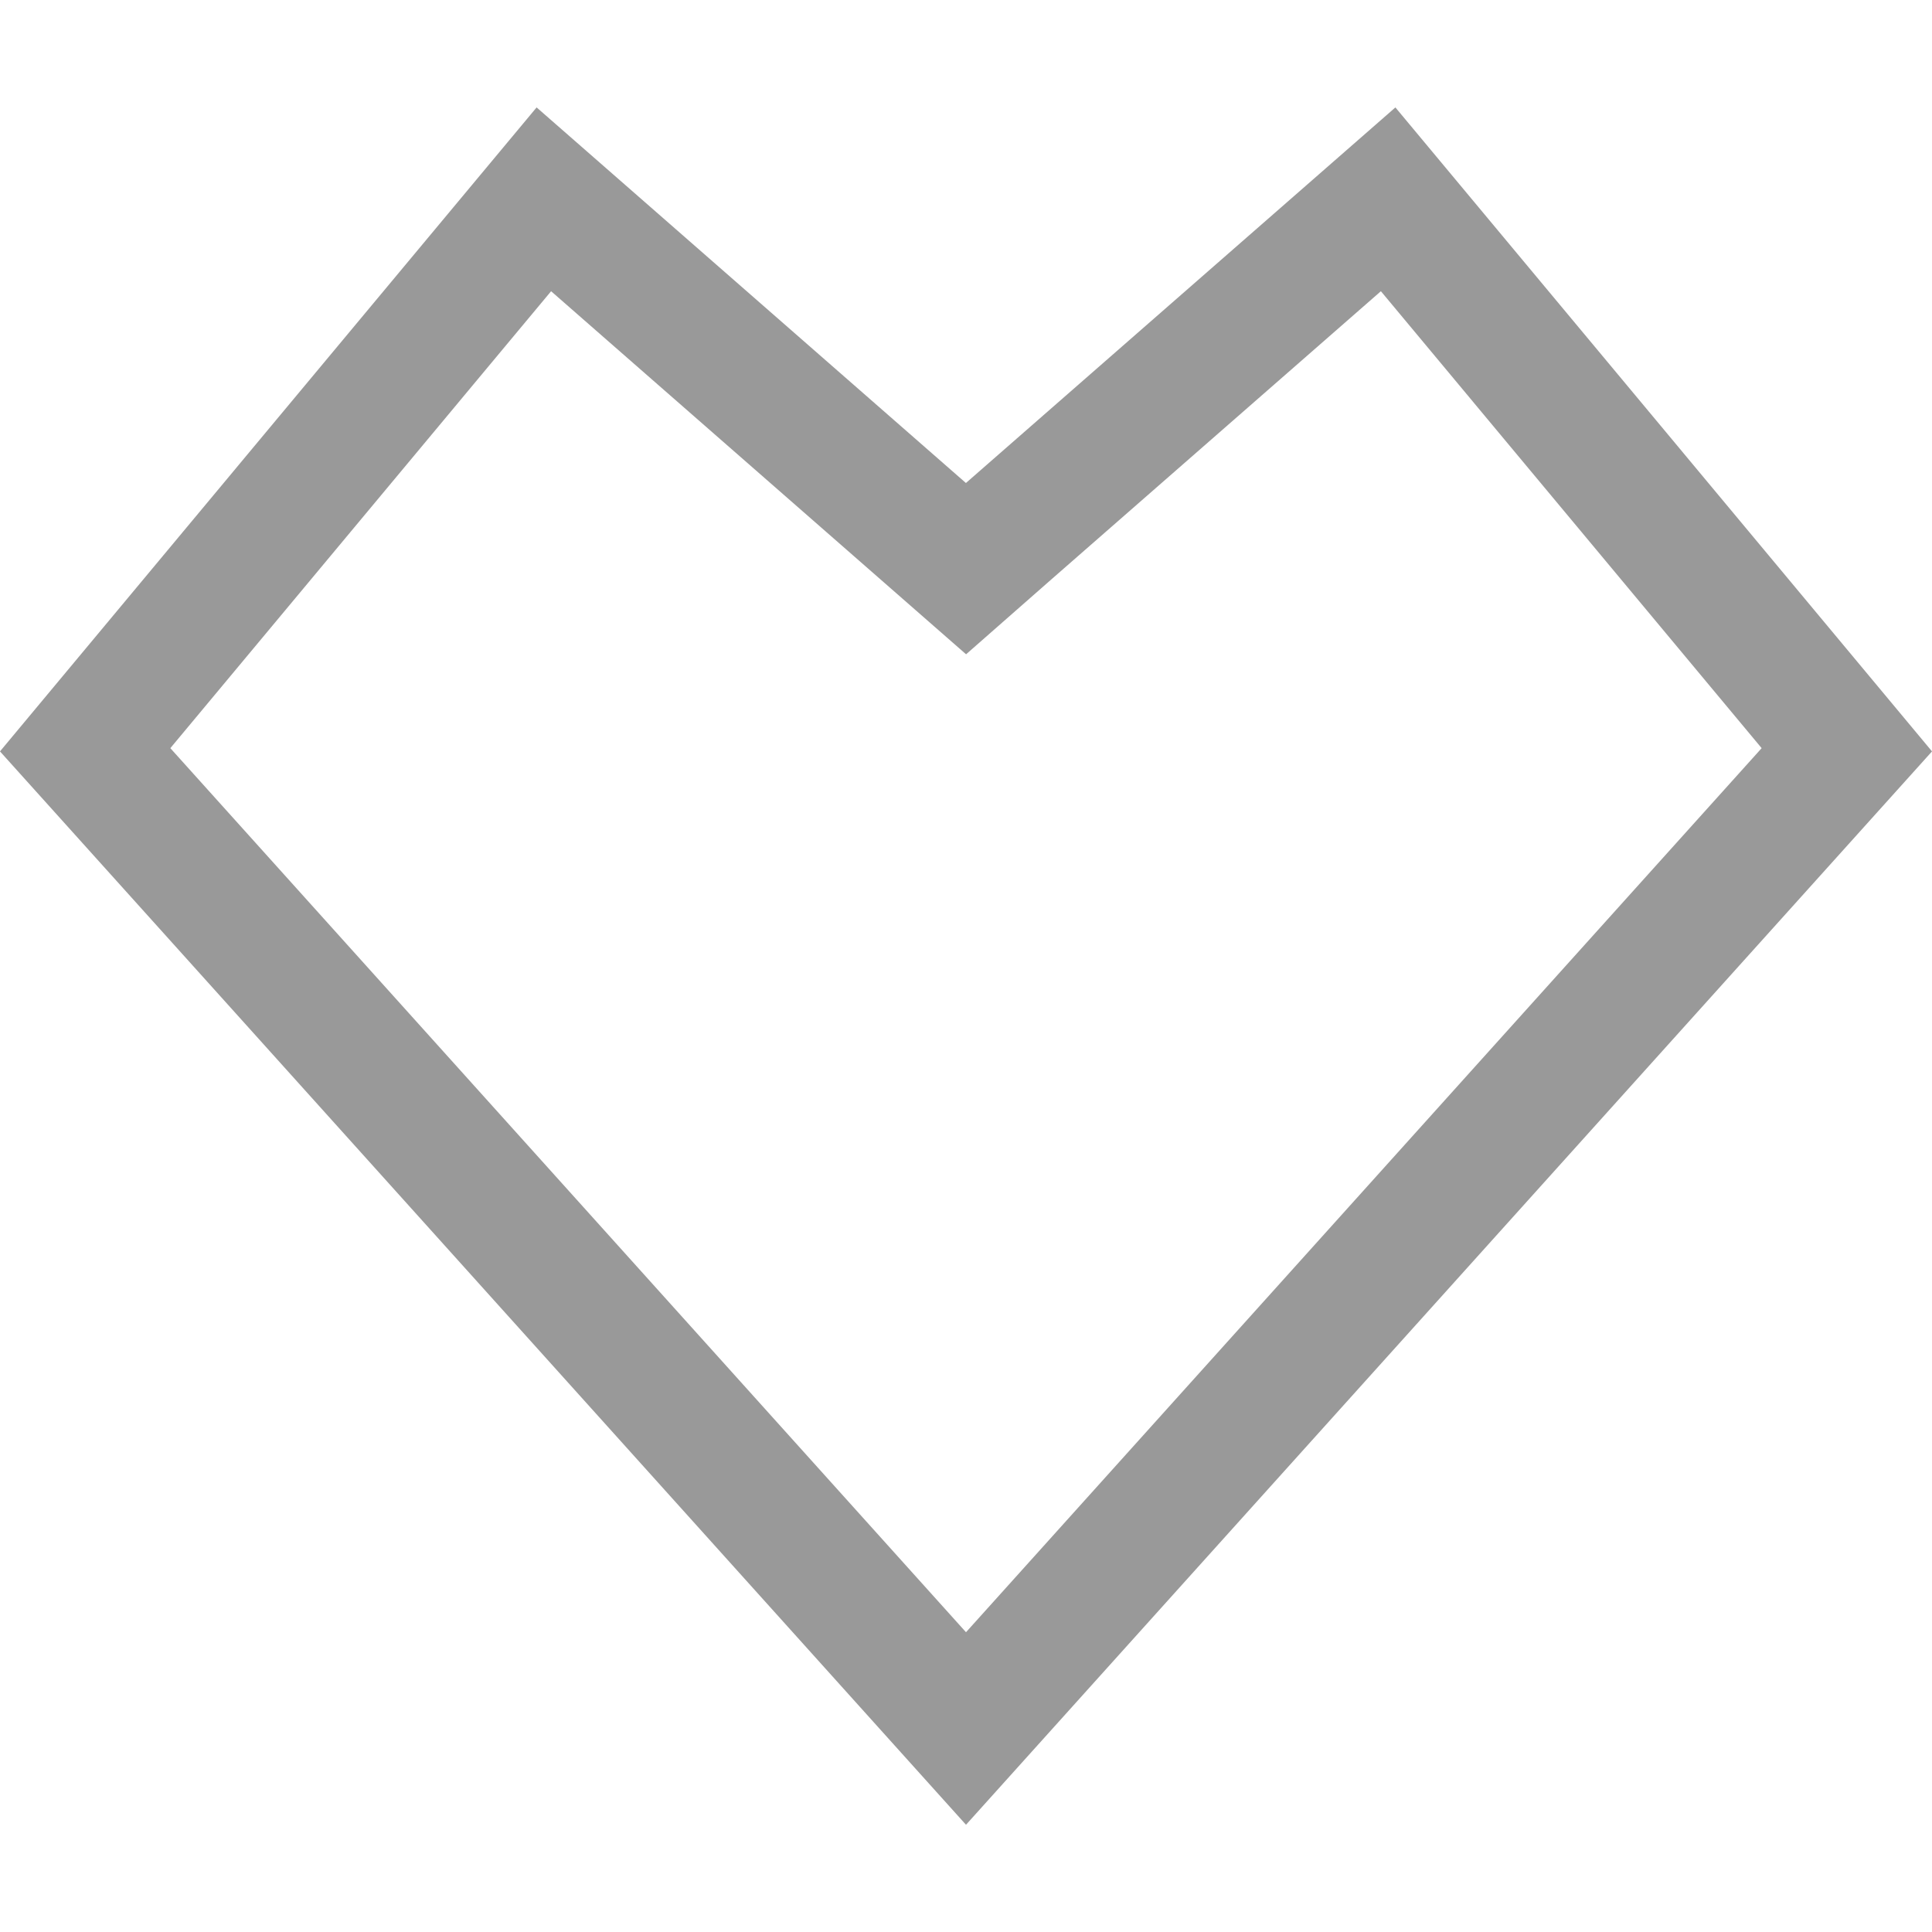
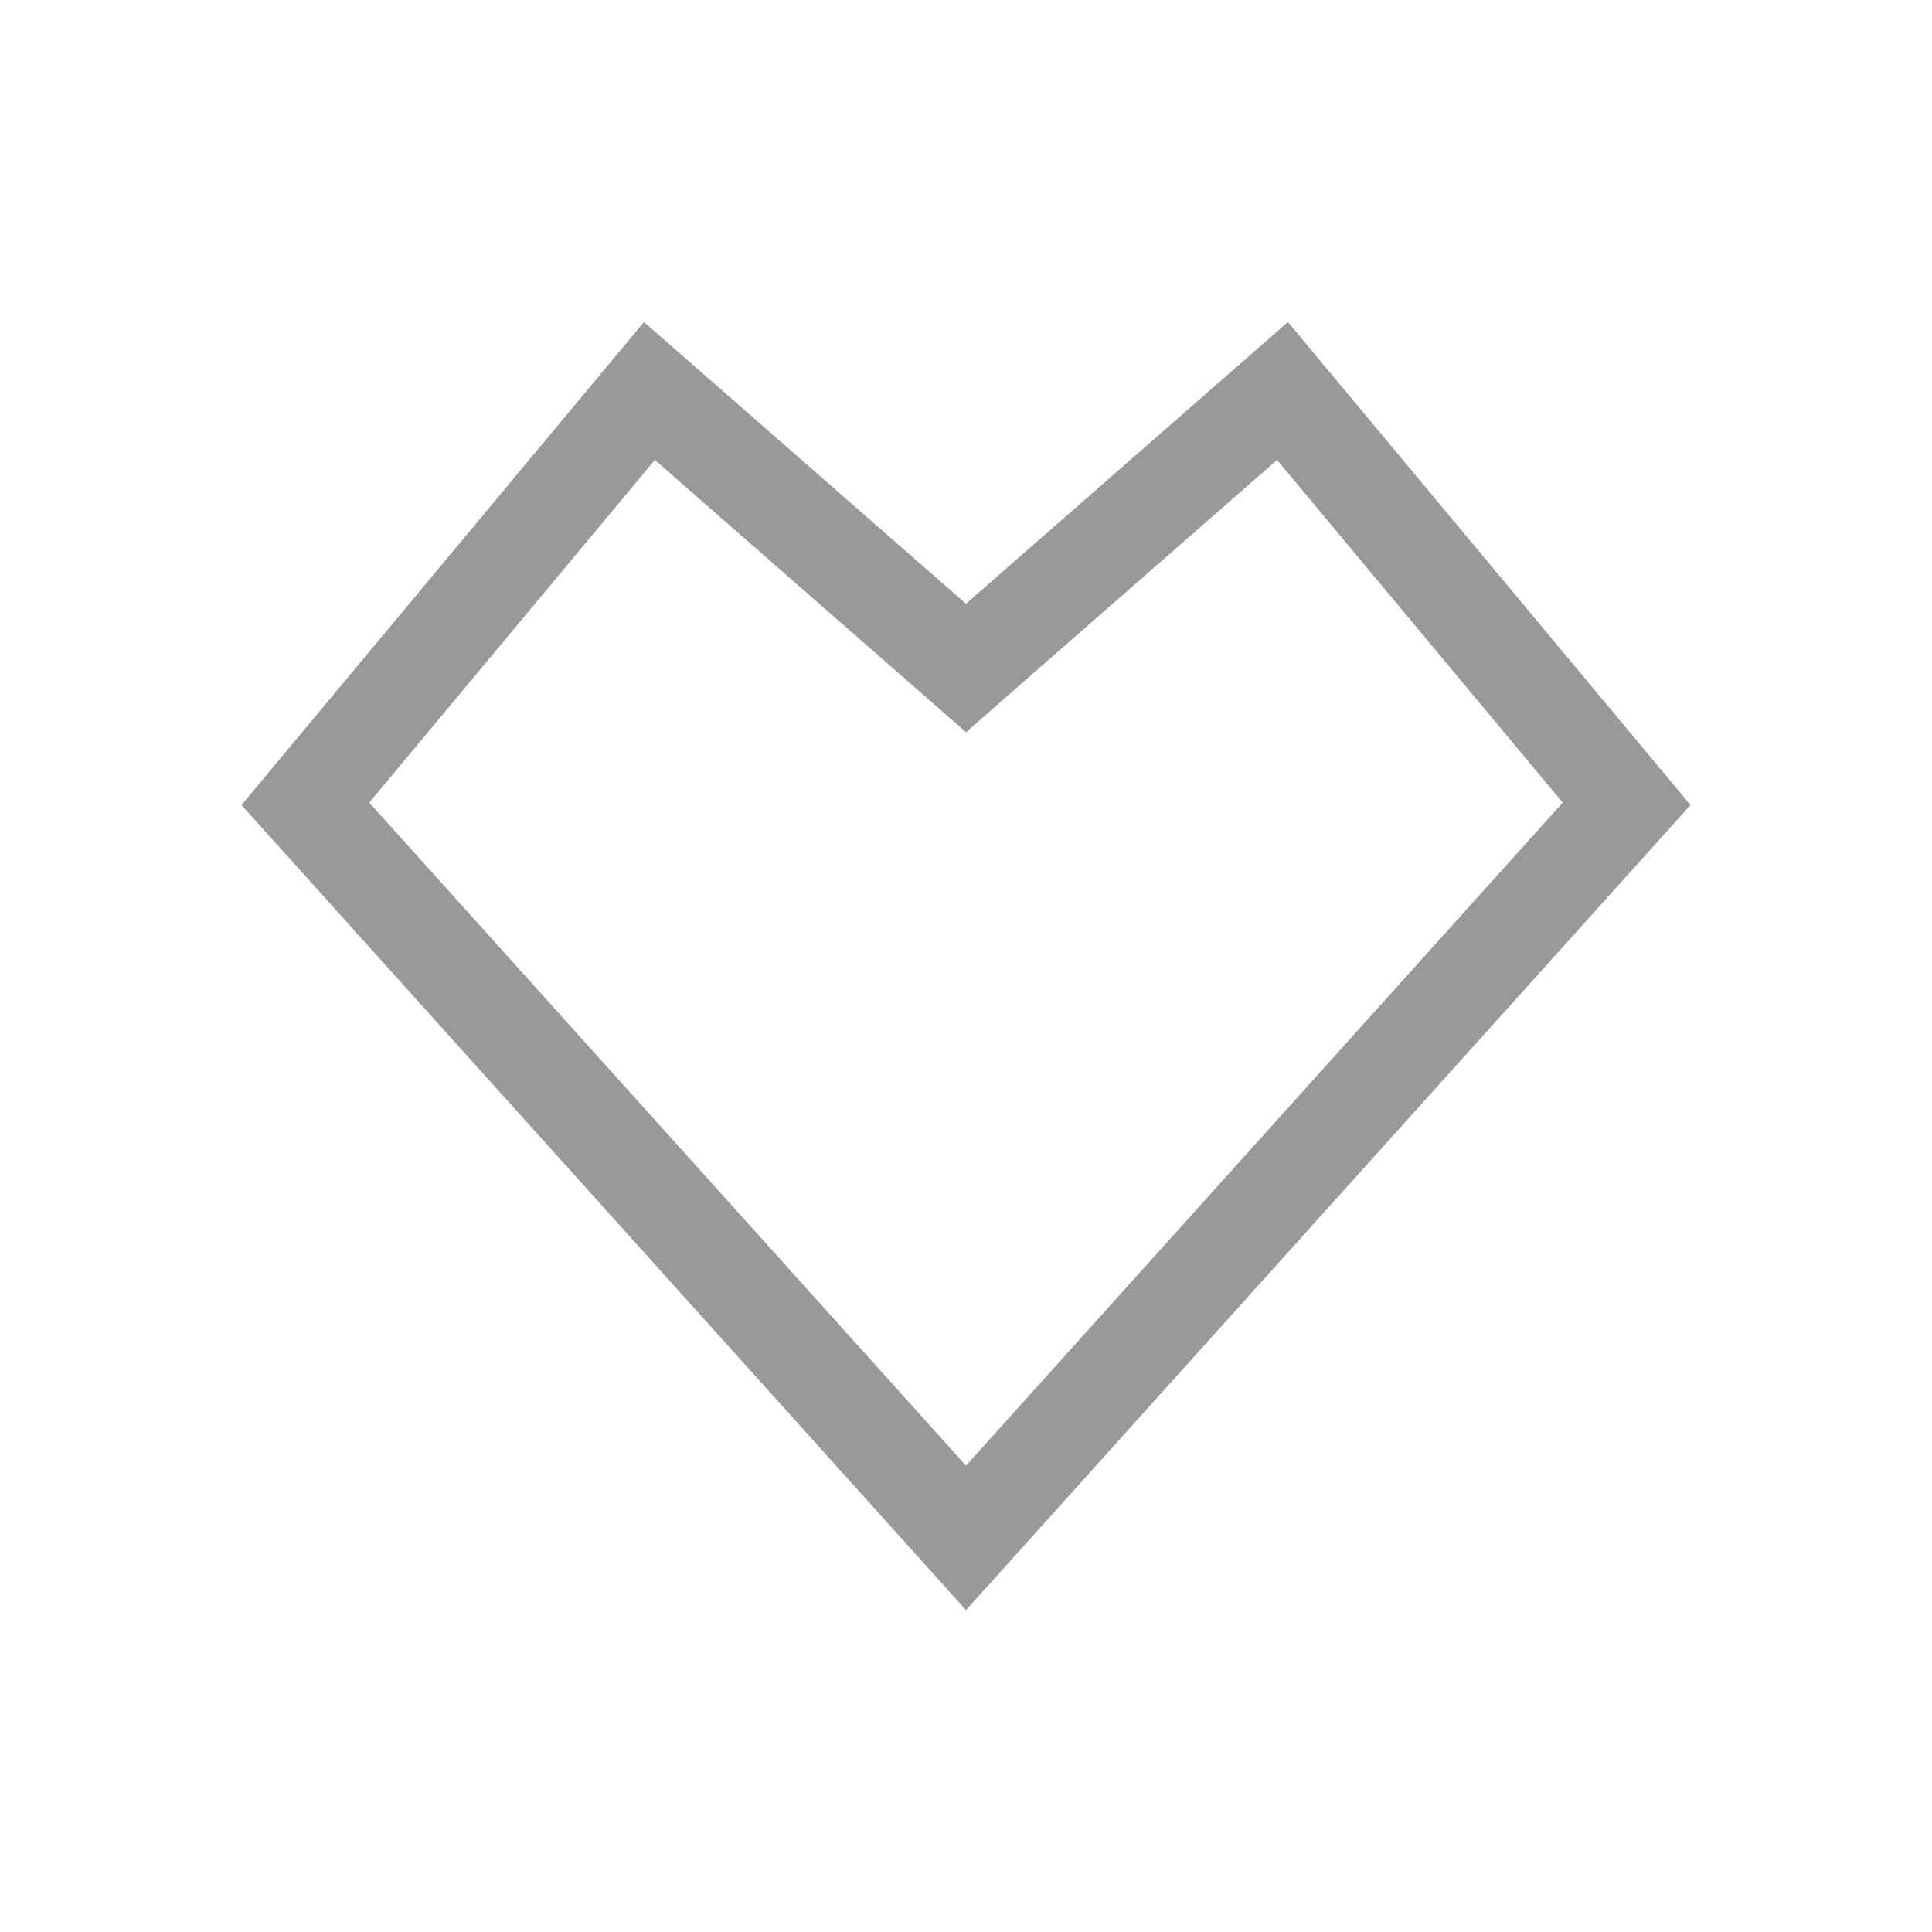
- <svg xmlns="http://www.w3.org/2000/svg" width="12" height="12" viewBox="0 0 12 12" fill="none">
-   <path d="M5.736 3.301L6 3.532L6.263 3.301L8.622 1.238L11.471 4.657L6 10.736L0.529 4.657L3.378 1.238L5.736 3.301Z" stroke="#999999" stroke-width="0.8" />
+ <svg xmlns="http://www.w3.org/2000/svg" width="16" height="16" viewBox="0 0 16 16" fill="none">
+   <path d="M7.736 5.301L8 5.532L8.263 5.301L10.621 3.238L13.471 6.657L8 12.736L2.529 6.657L5.378 3.238L7.736 5.301Z" stroke="#999999" stroke-width="0.8" />
</svg>
